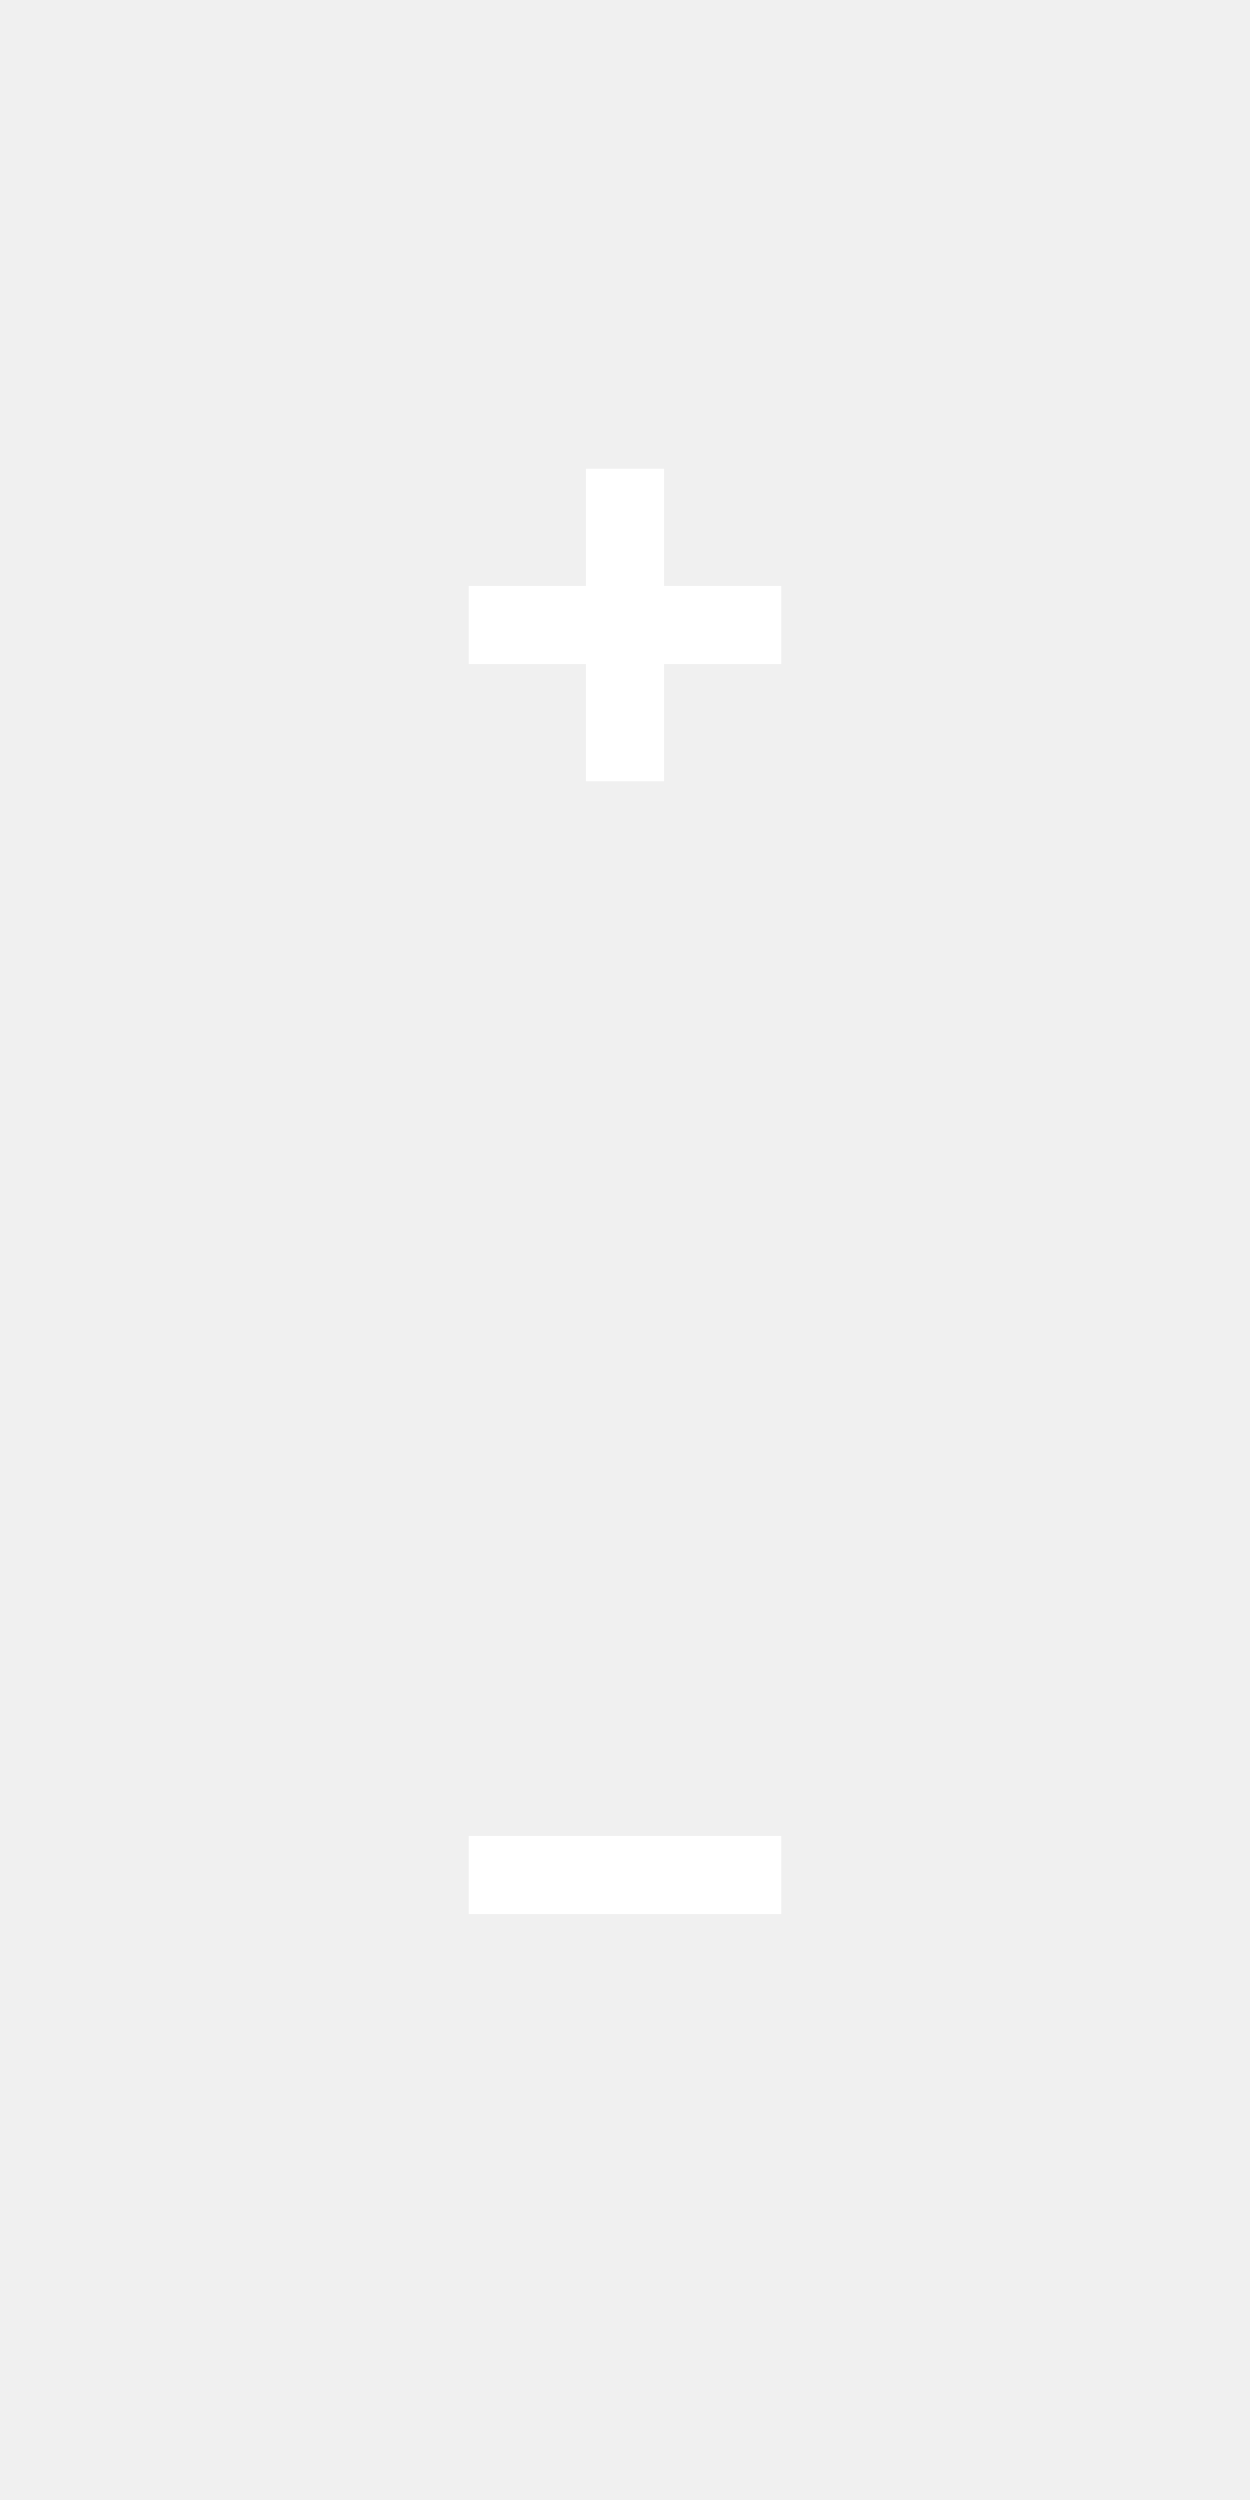
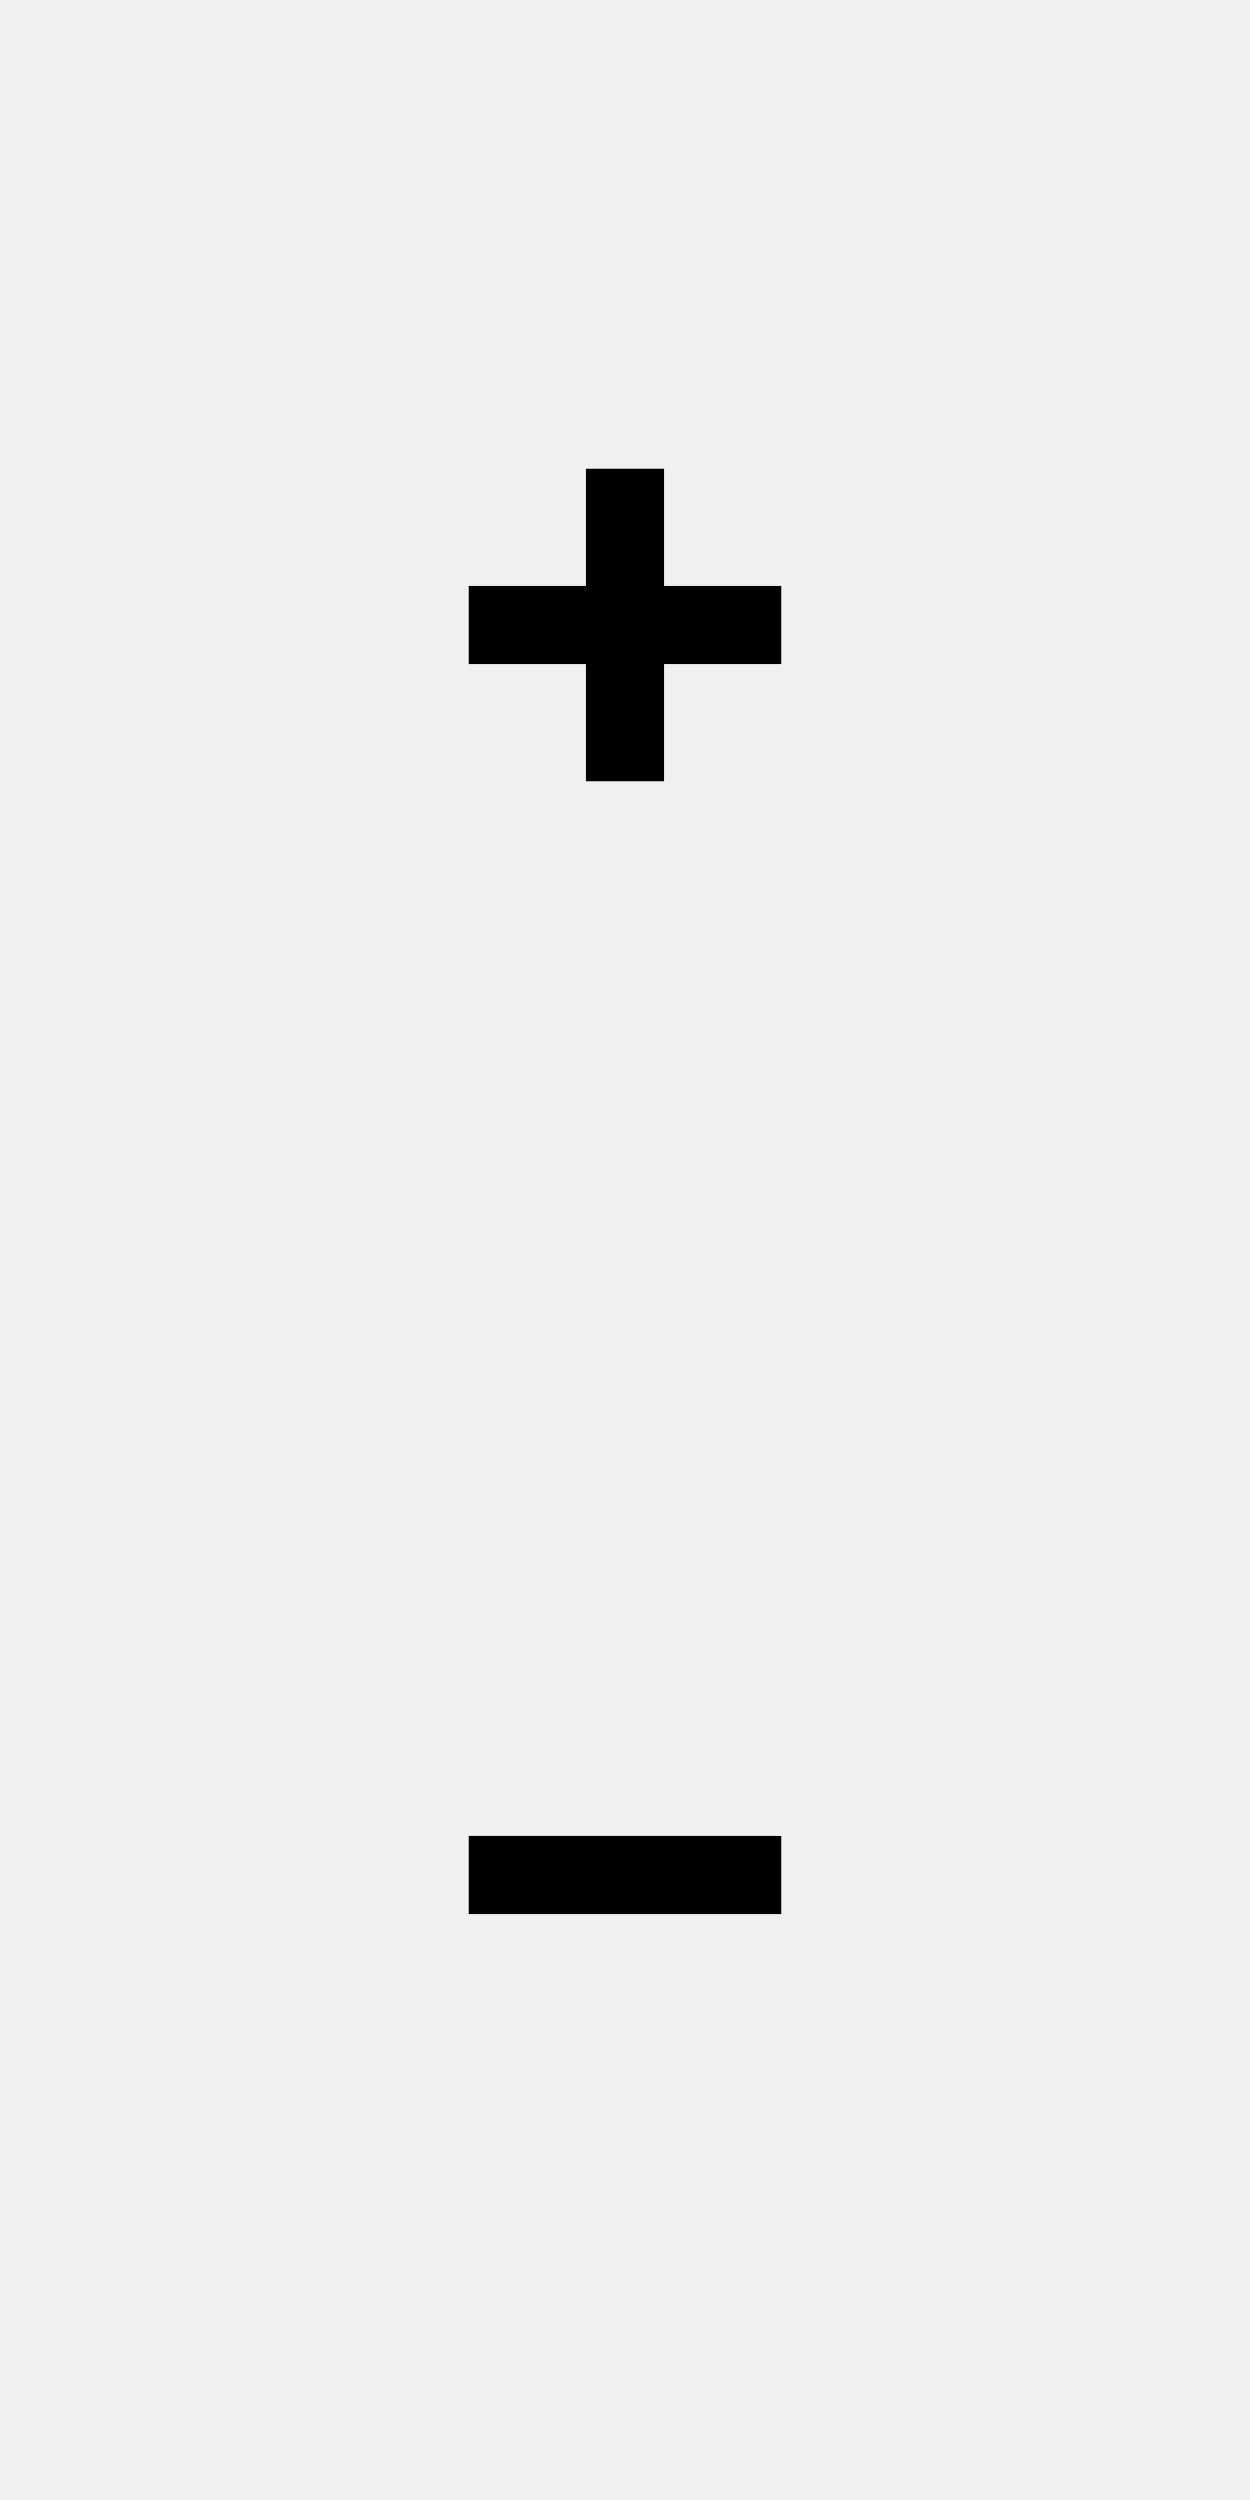
<svg xmlns="http://www.w3.org/2000/svg" version="1.1" id="Layer_1" x="0px" y="0px" width="32px" height="64px" viewBox="0 0 32 64" enable-background="new 0 0 32 64" xml:space="preserve">
-   <rect x="12" y="47" fill="#FFFFFF" width="8" height="2" />
+   <rect x="12" y="47" fill="#000" width="8" height="2" />
  <g>
-     <rect x="15" y="12" fill="#FFFFFF" width="2" height="8" />
-     <rect x="12" y="15" fill="#FFFFFF" width="8" height="2" />
+     <rect x="15" y="12" fill="#000" width="2" height="8" />
+     <rect x="12" y="15" fill="#000" width="8" height="2" />
  </g>
</svg>
